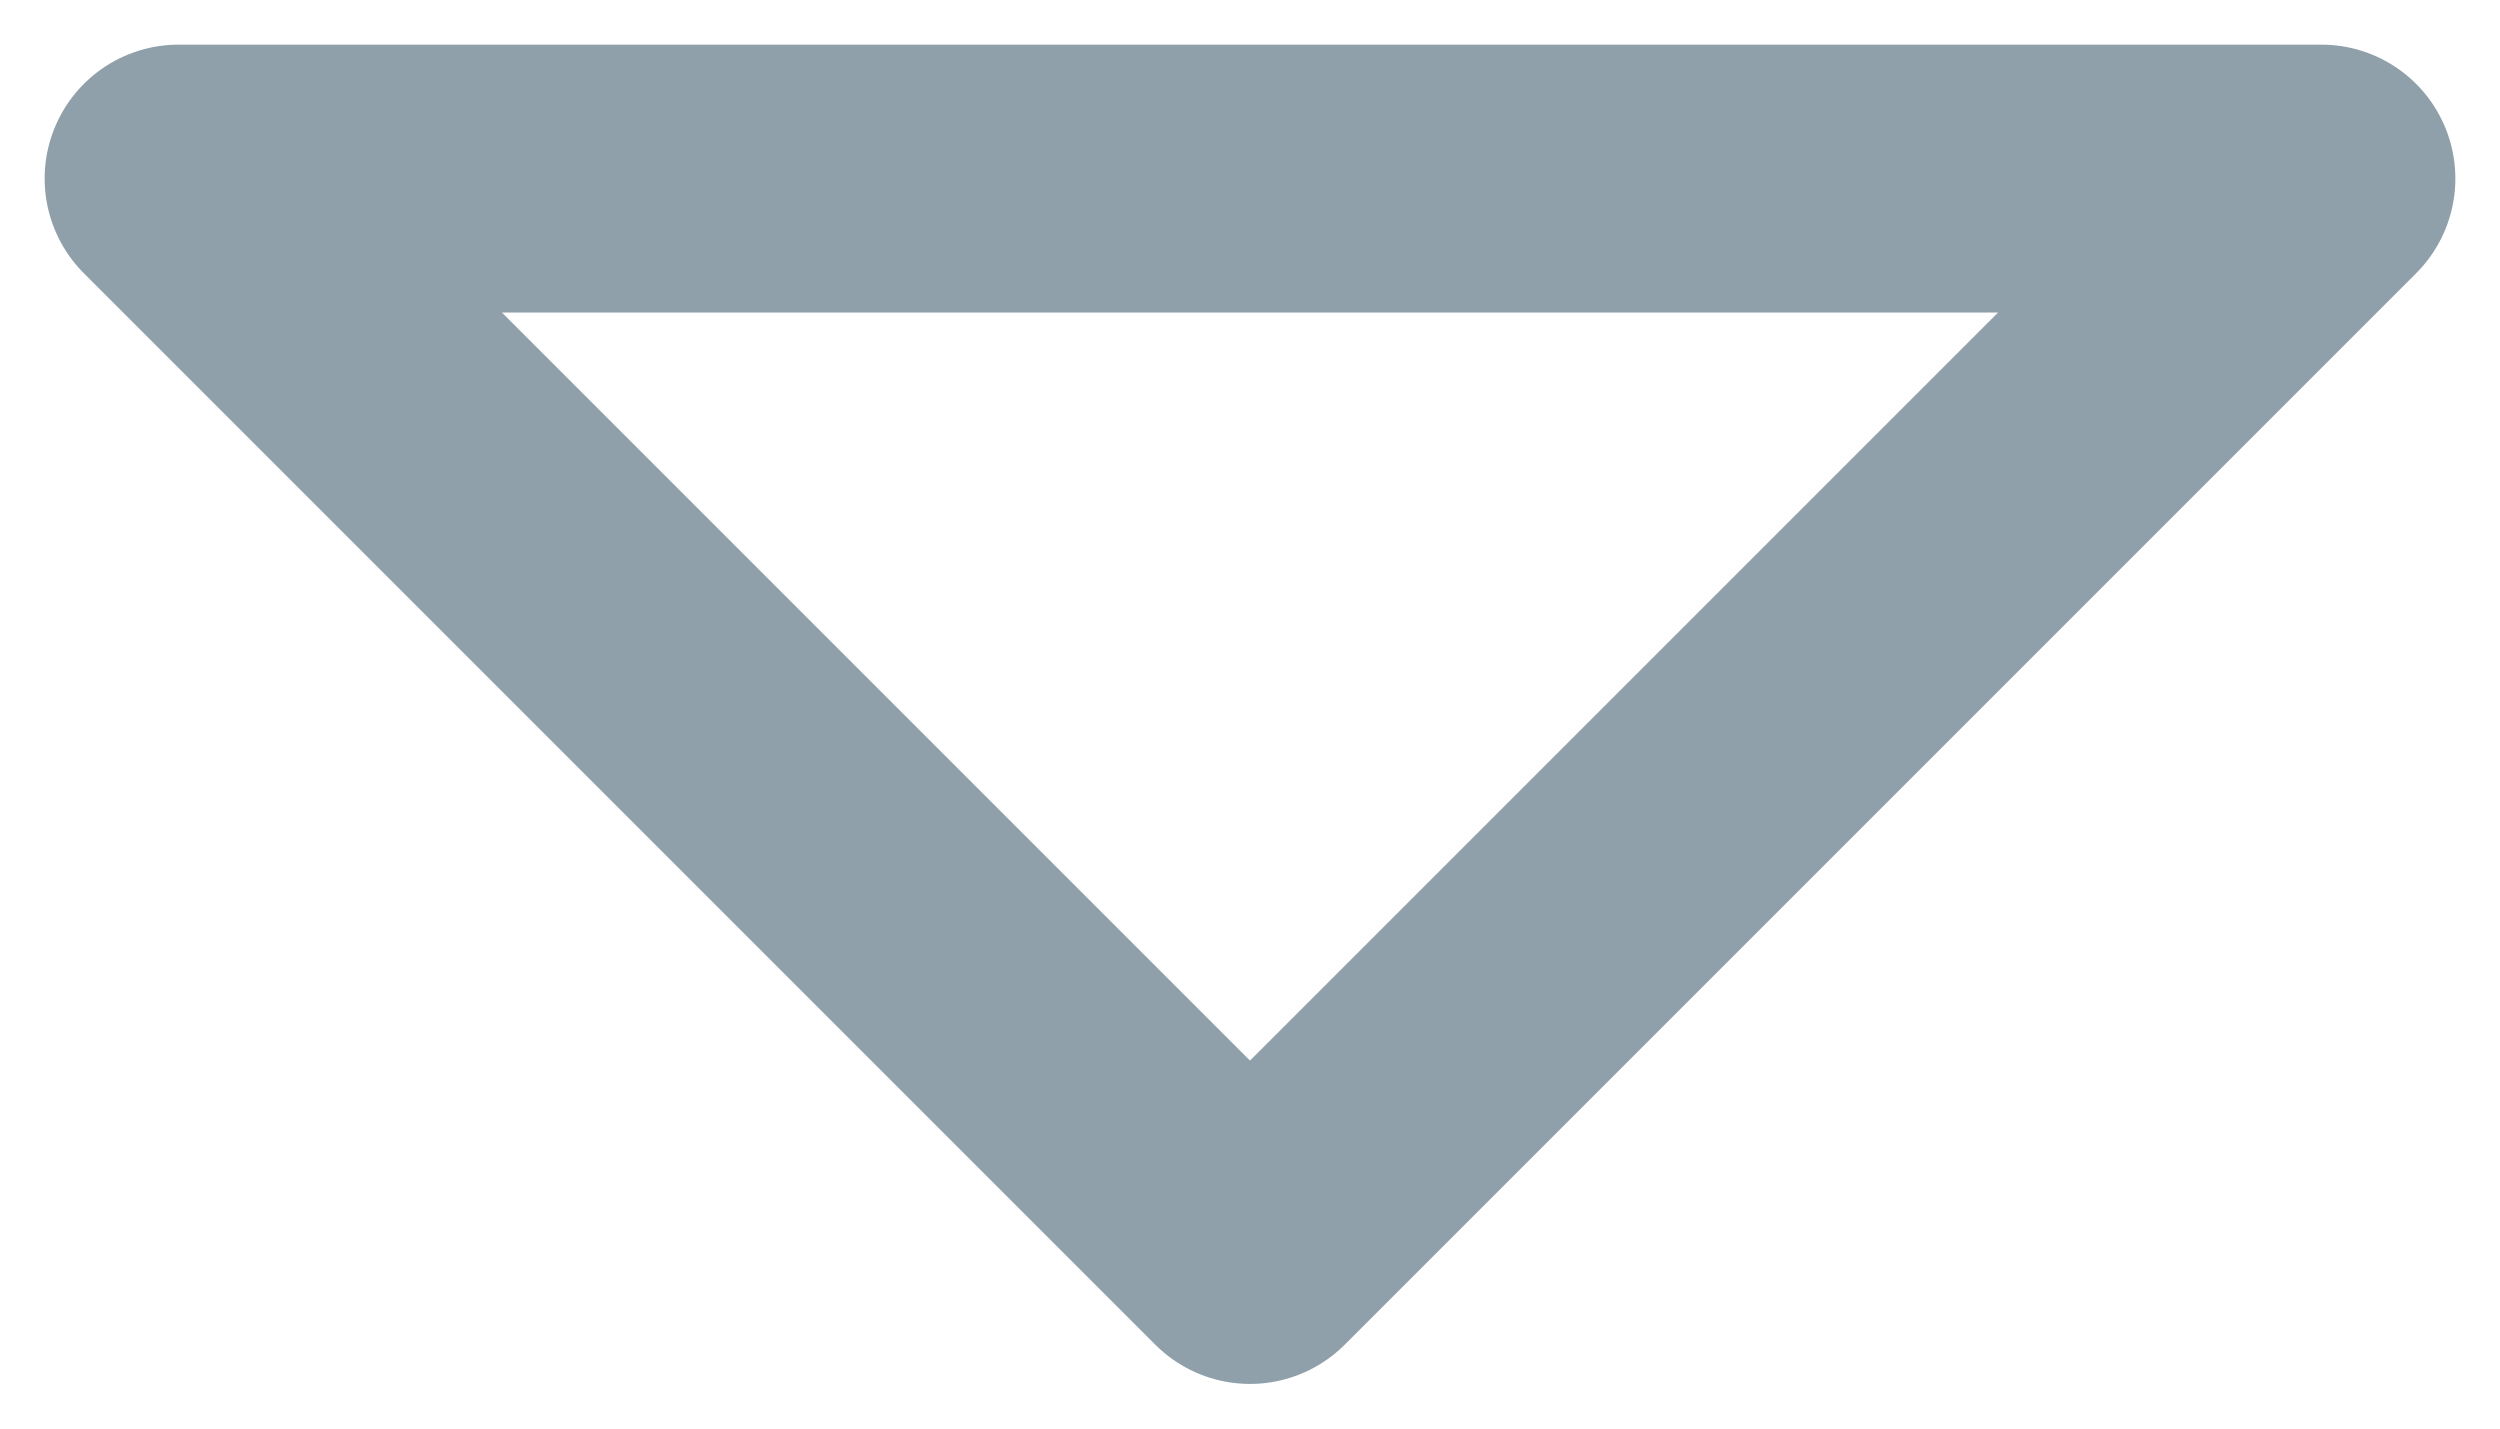
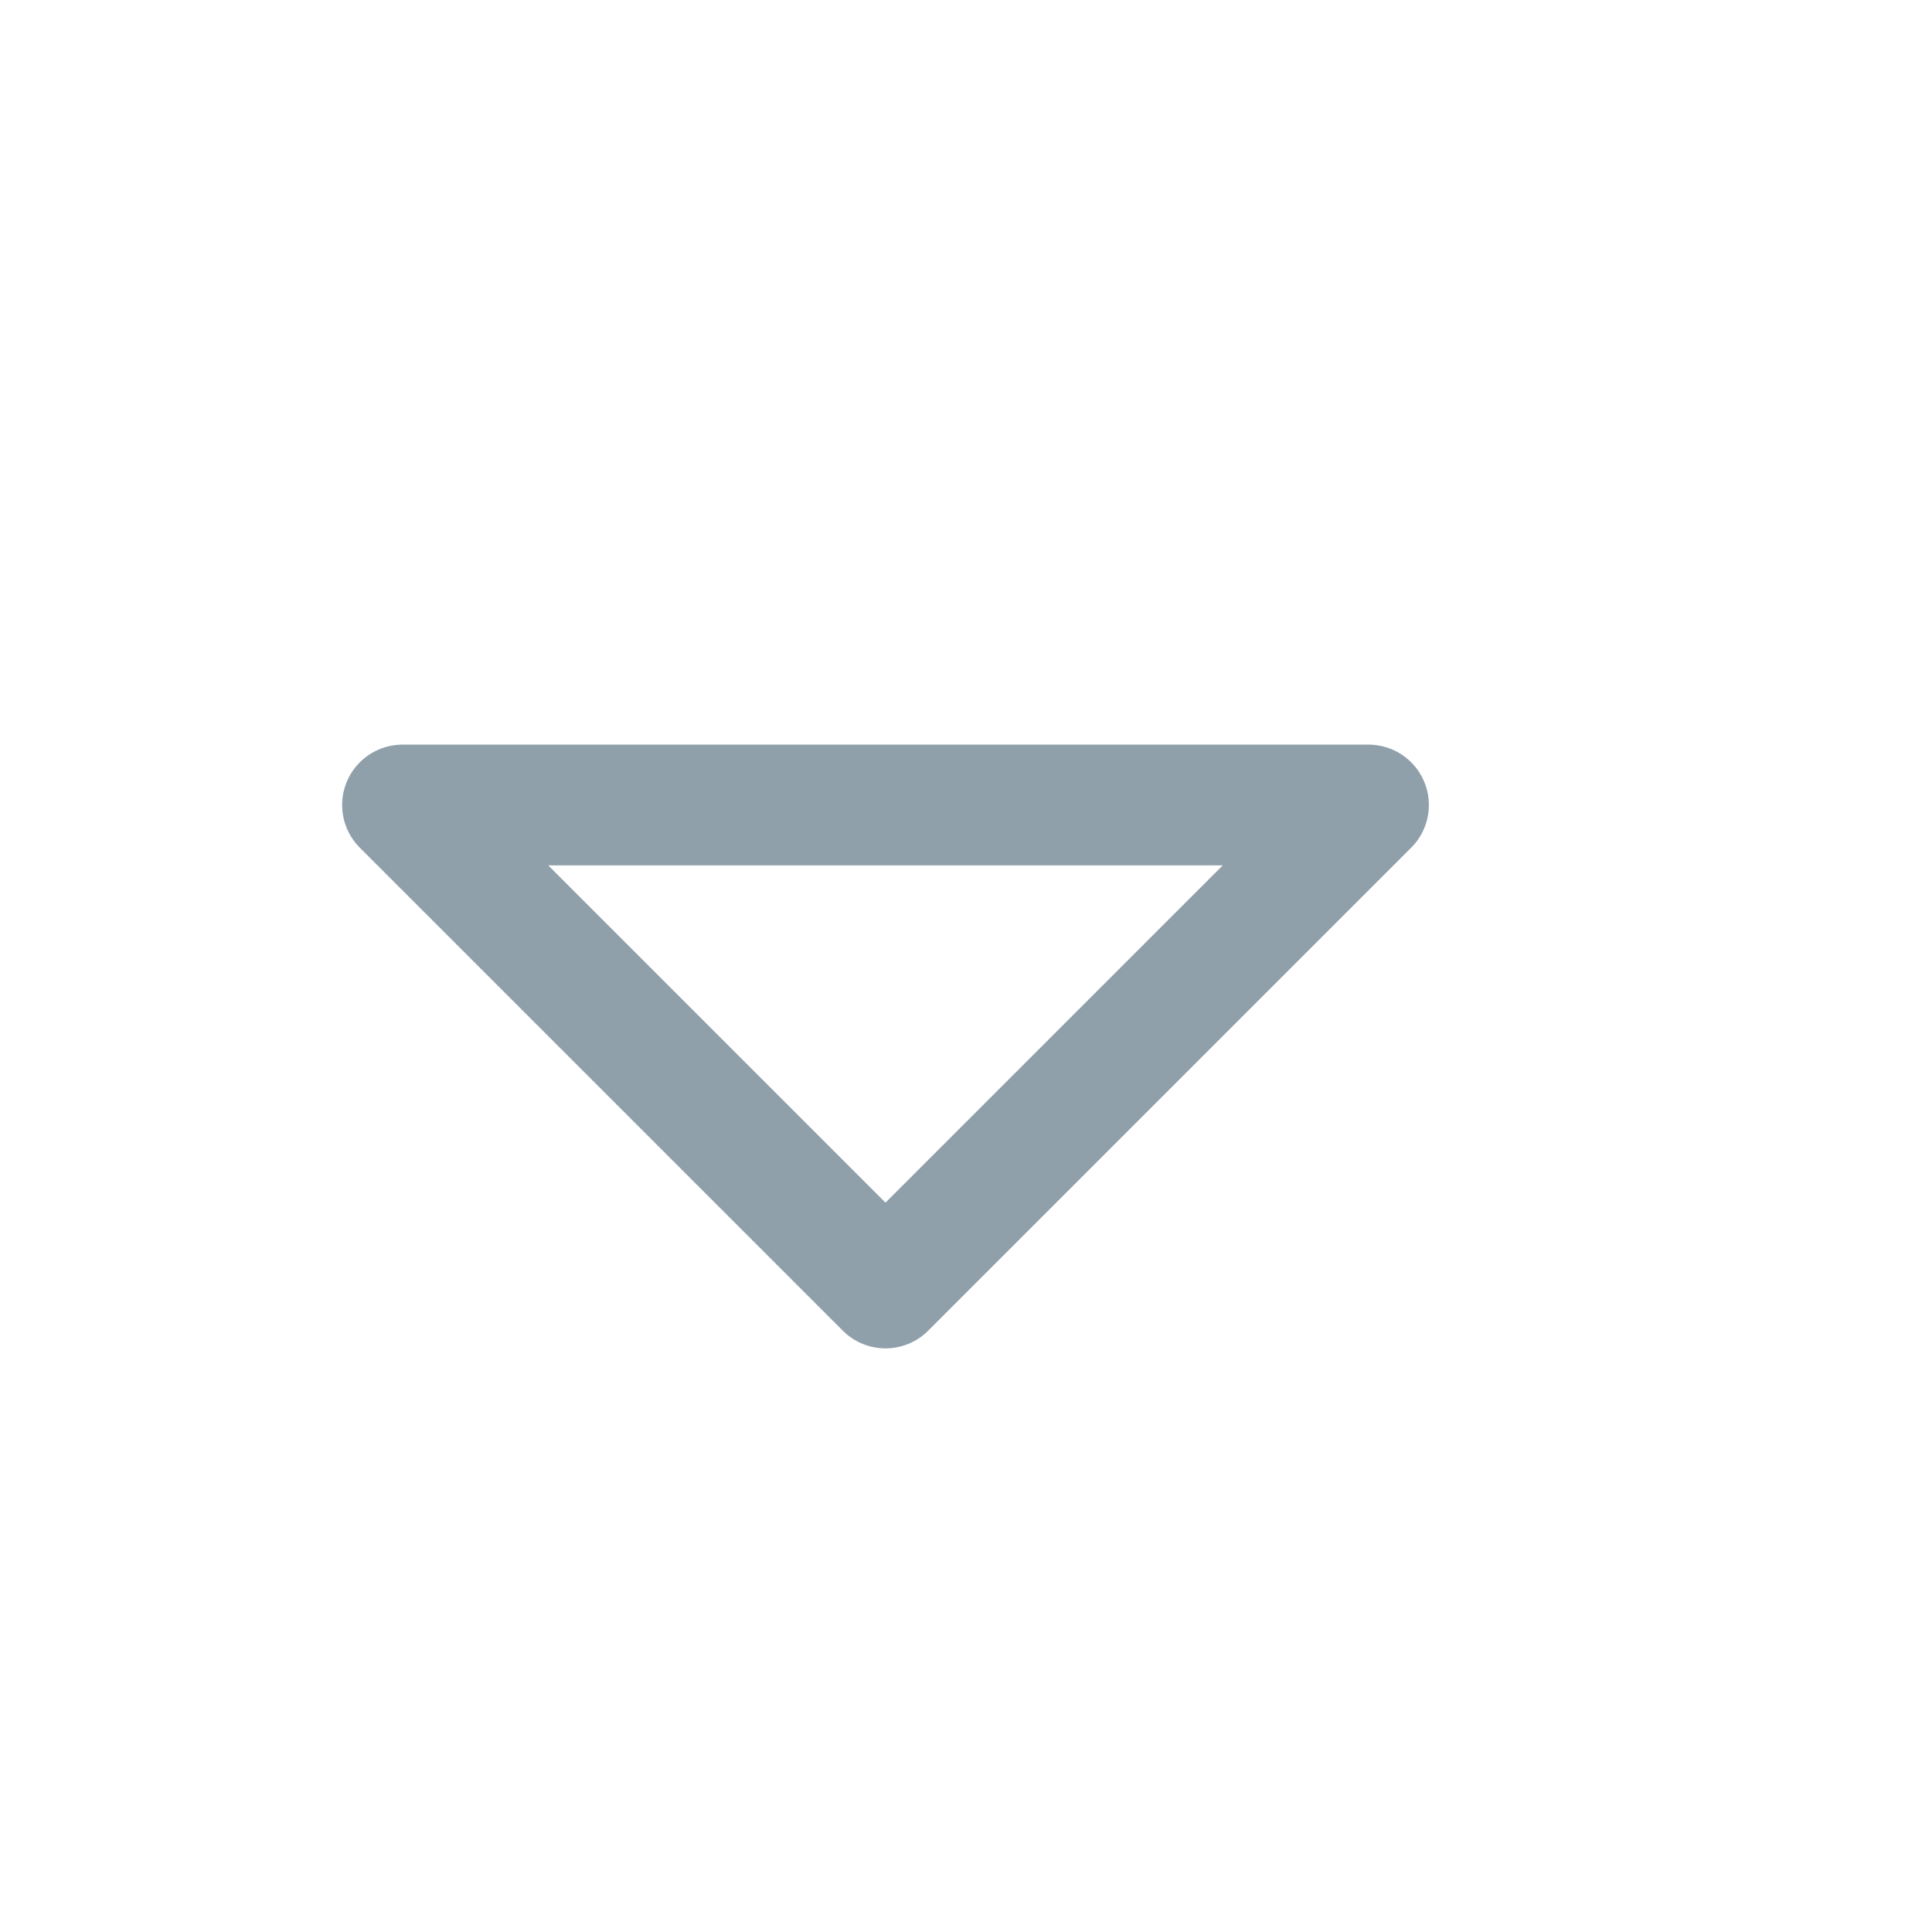
- <svg xmlns="http://www.w3.org/2000/svg" width="14" height="8" viewBox="0 0 14 8" fill="none">
-   <path d="M1 1L7 7L13 1H1Z" stroke="#90A0AA" stroke-width="1.5" stroke-linecap="round" stroke-linejoin="round" />
+ <svg xmlns="http://www.w3.org/2000/svg" width="24" height="24" viewBox="0 0 24 24" fill="none">
+   <path d="M5 10L11 16L17 10H5Z" stroke="#90A0AA" stroke-width="1.5" stroke-linecap="round" stroke-linejoin="round" />
</svg>
